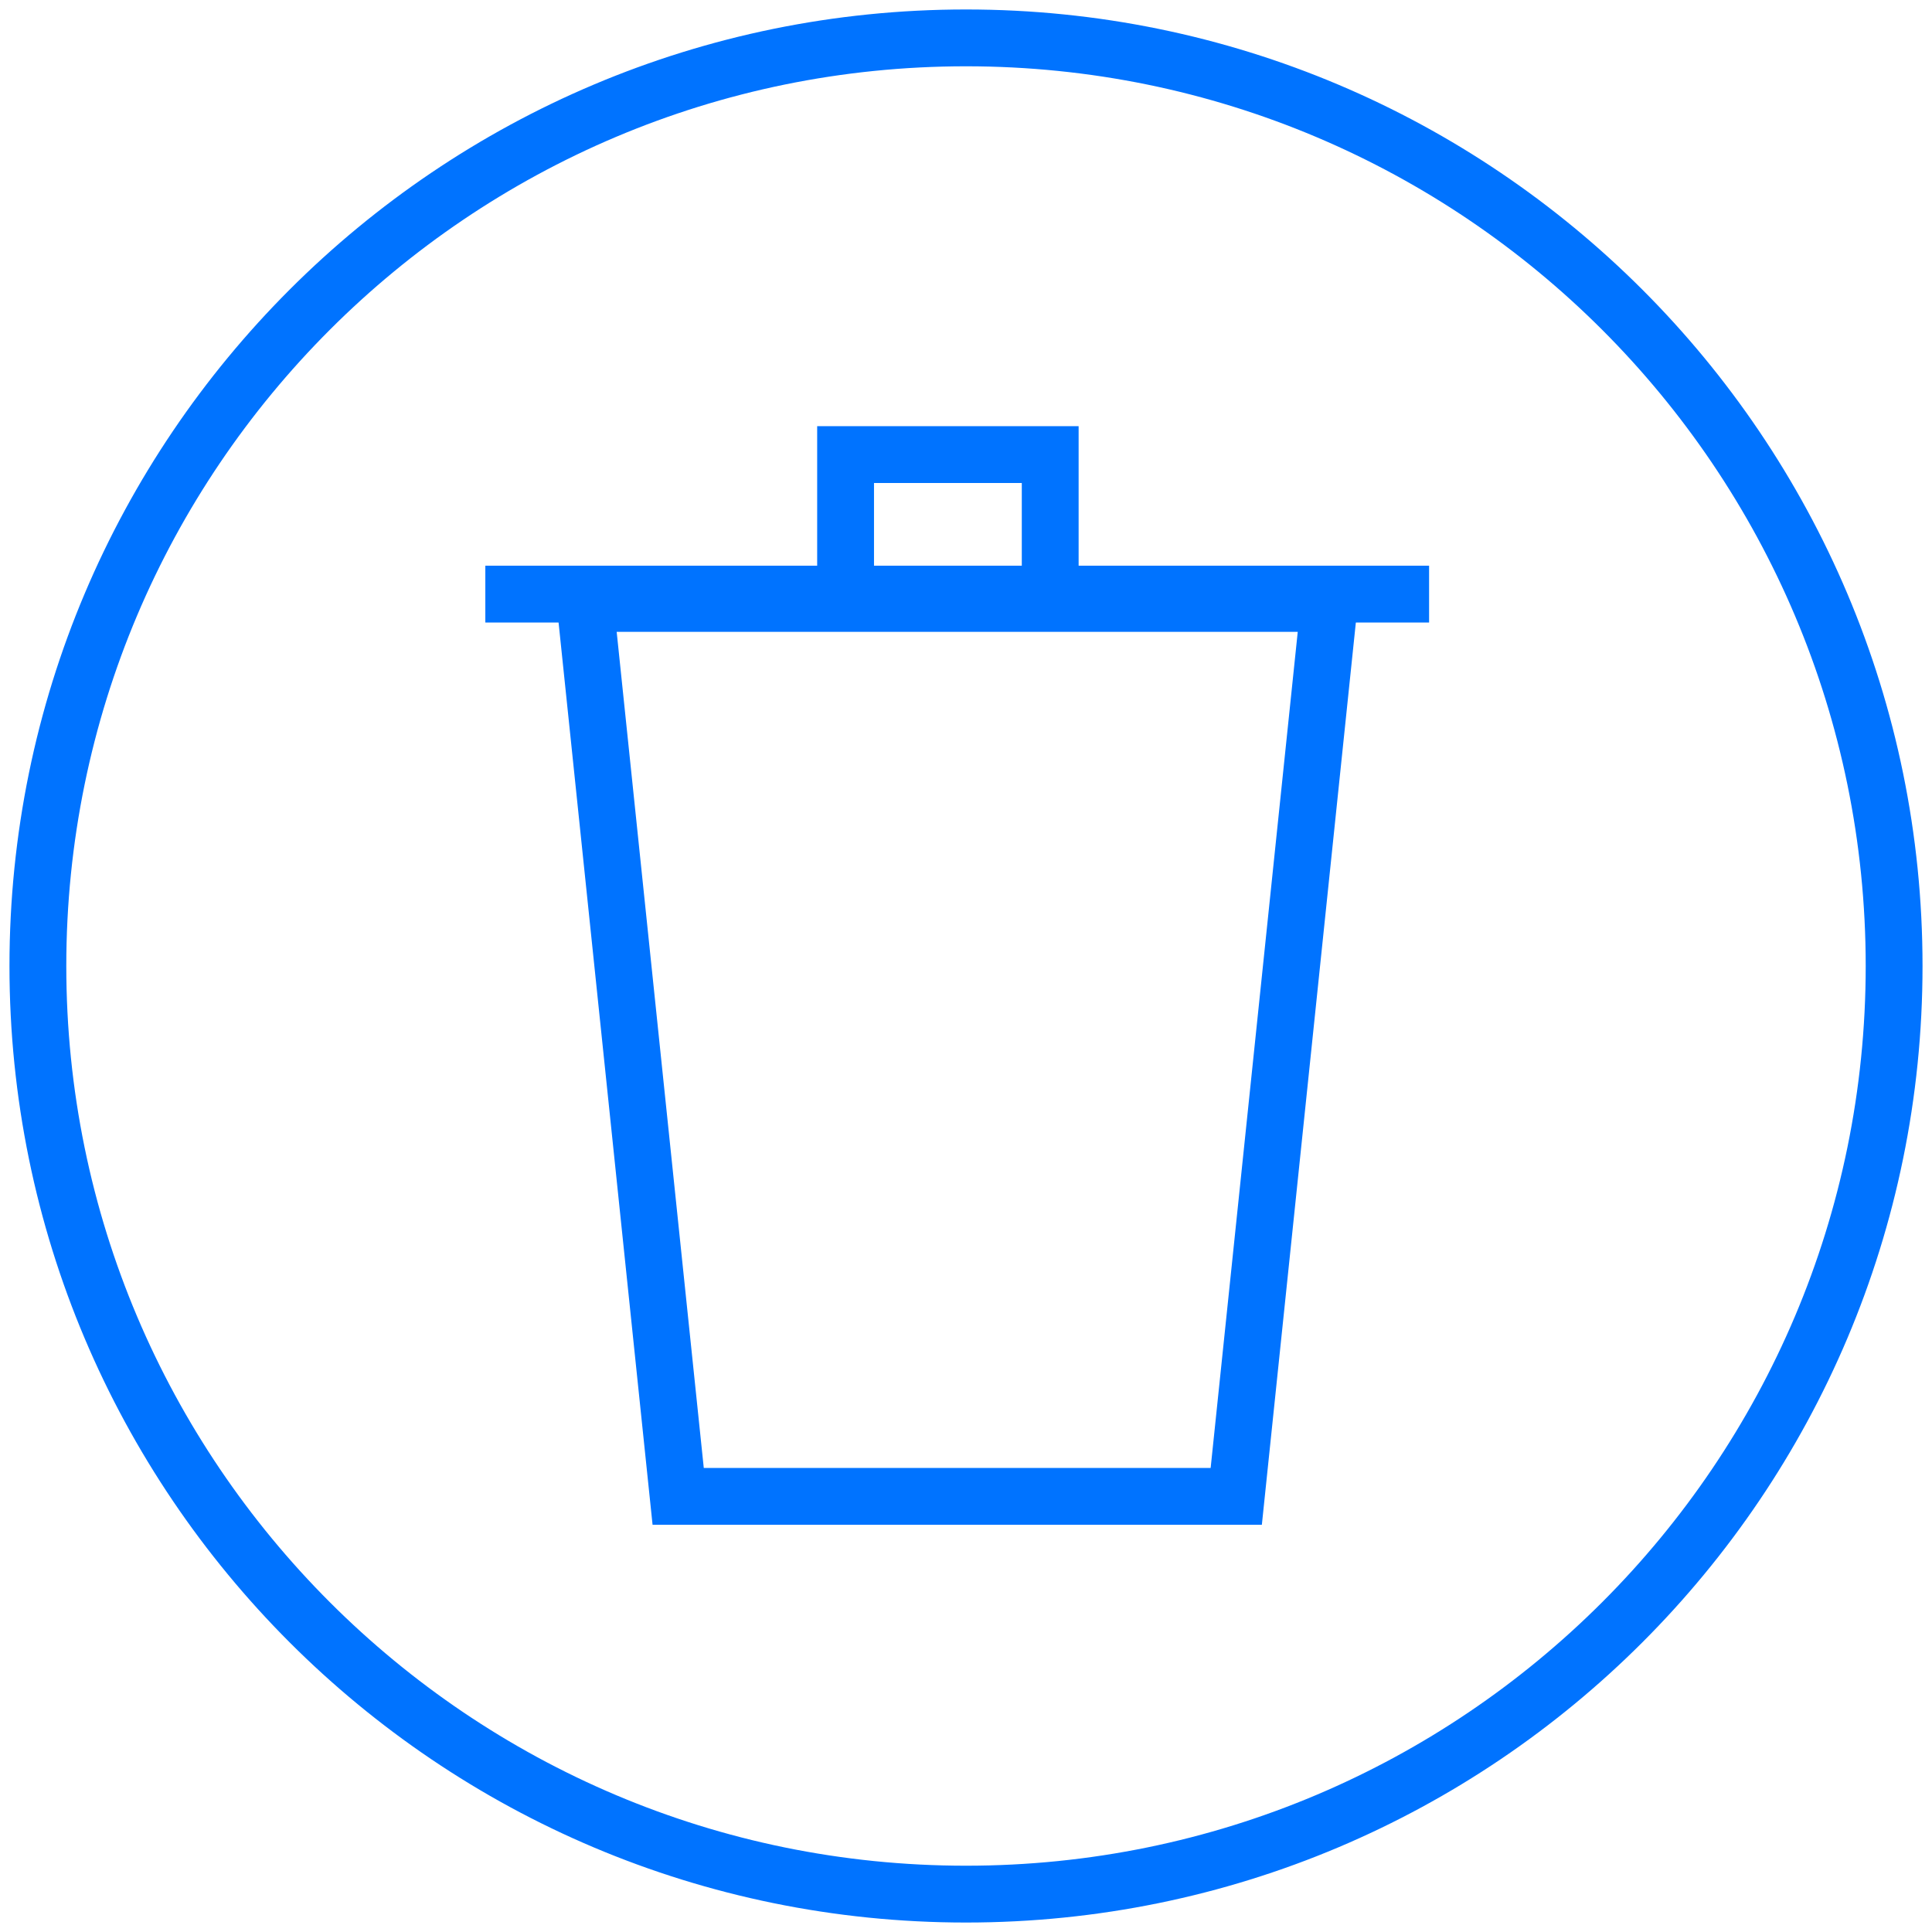
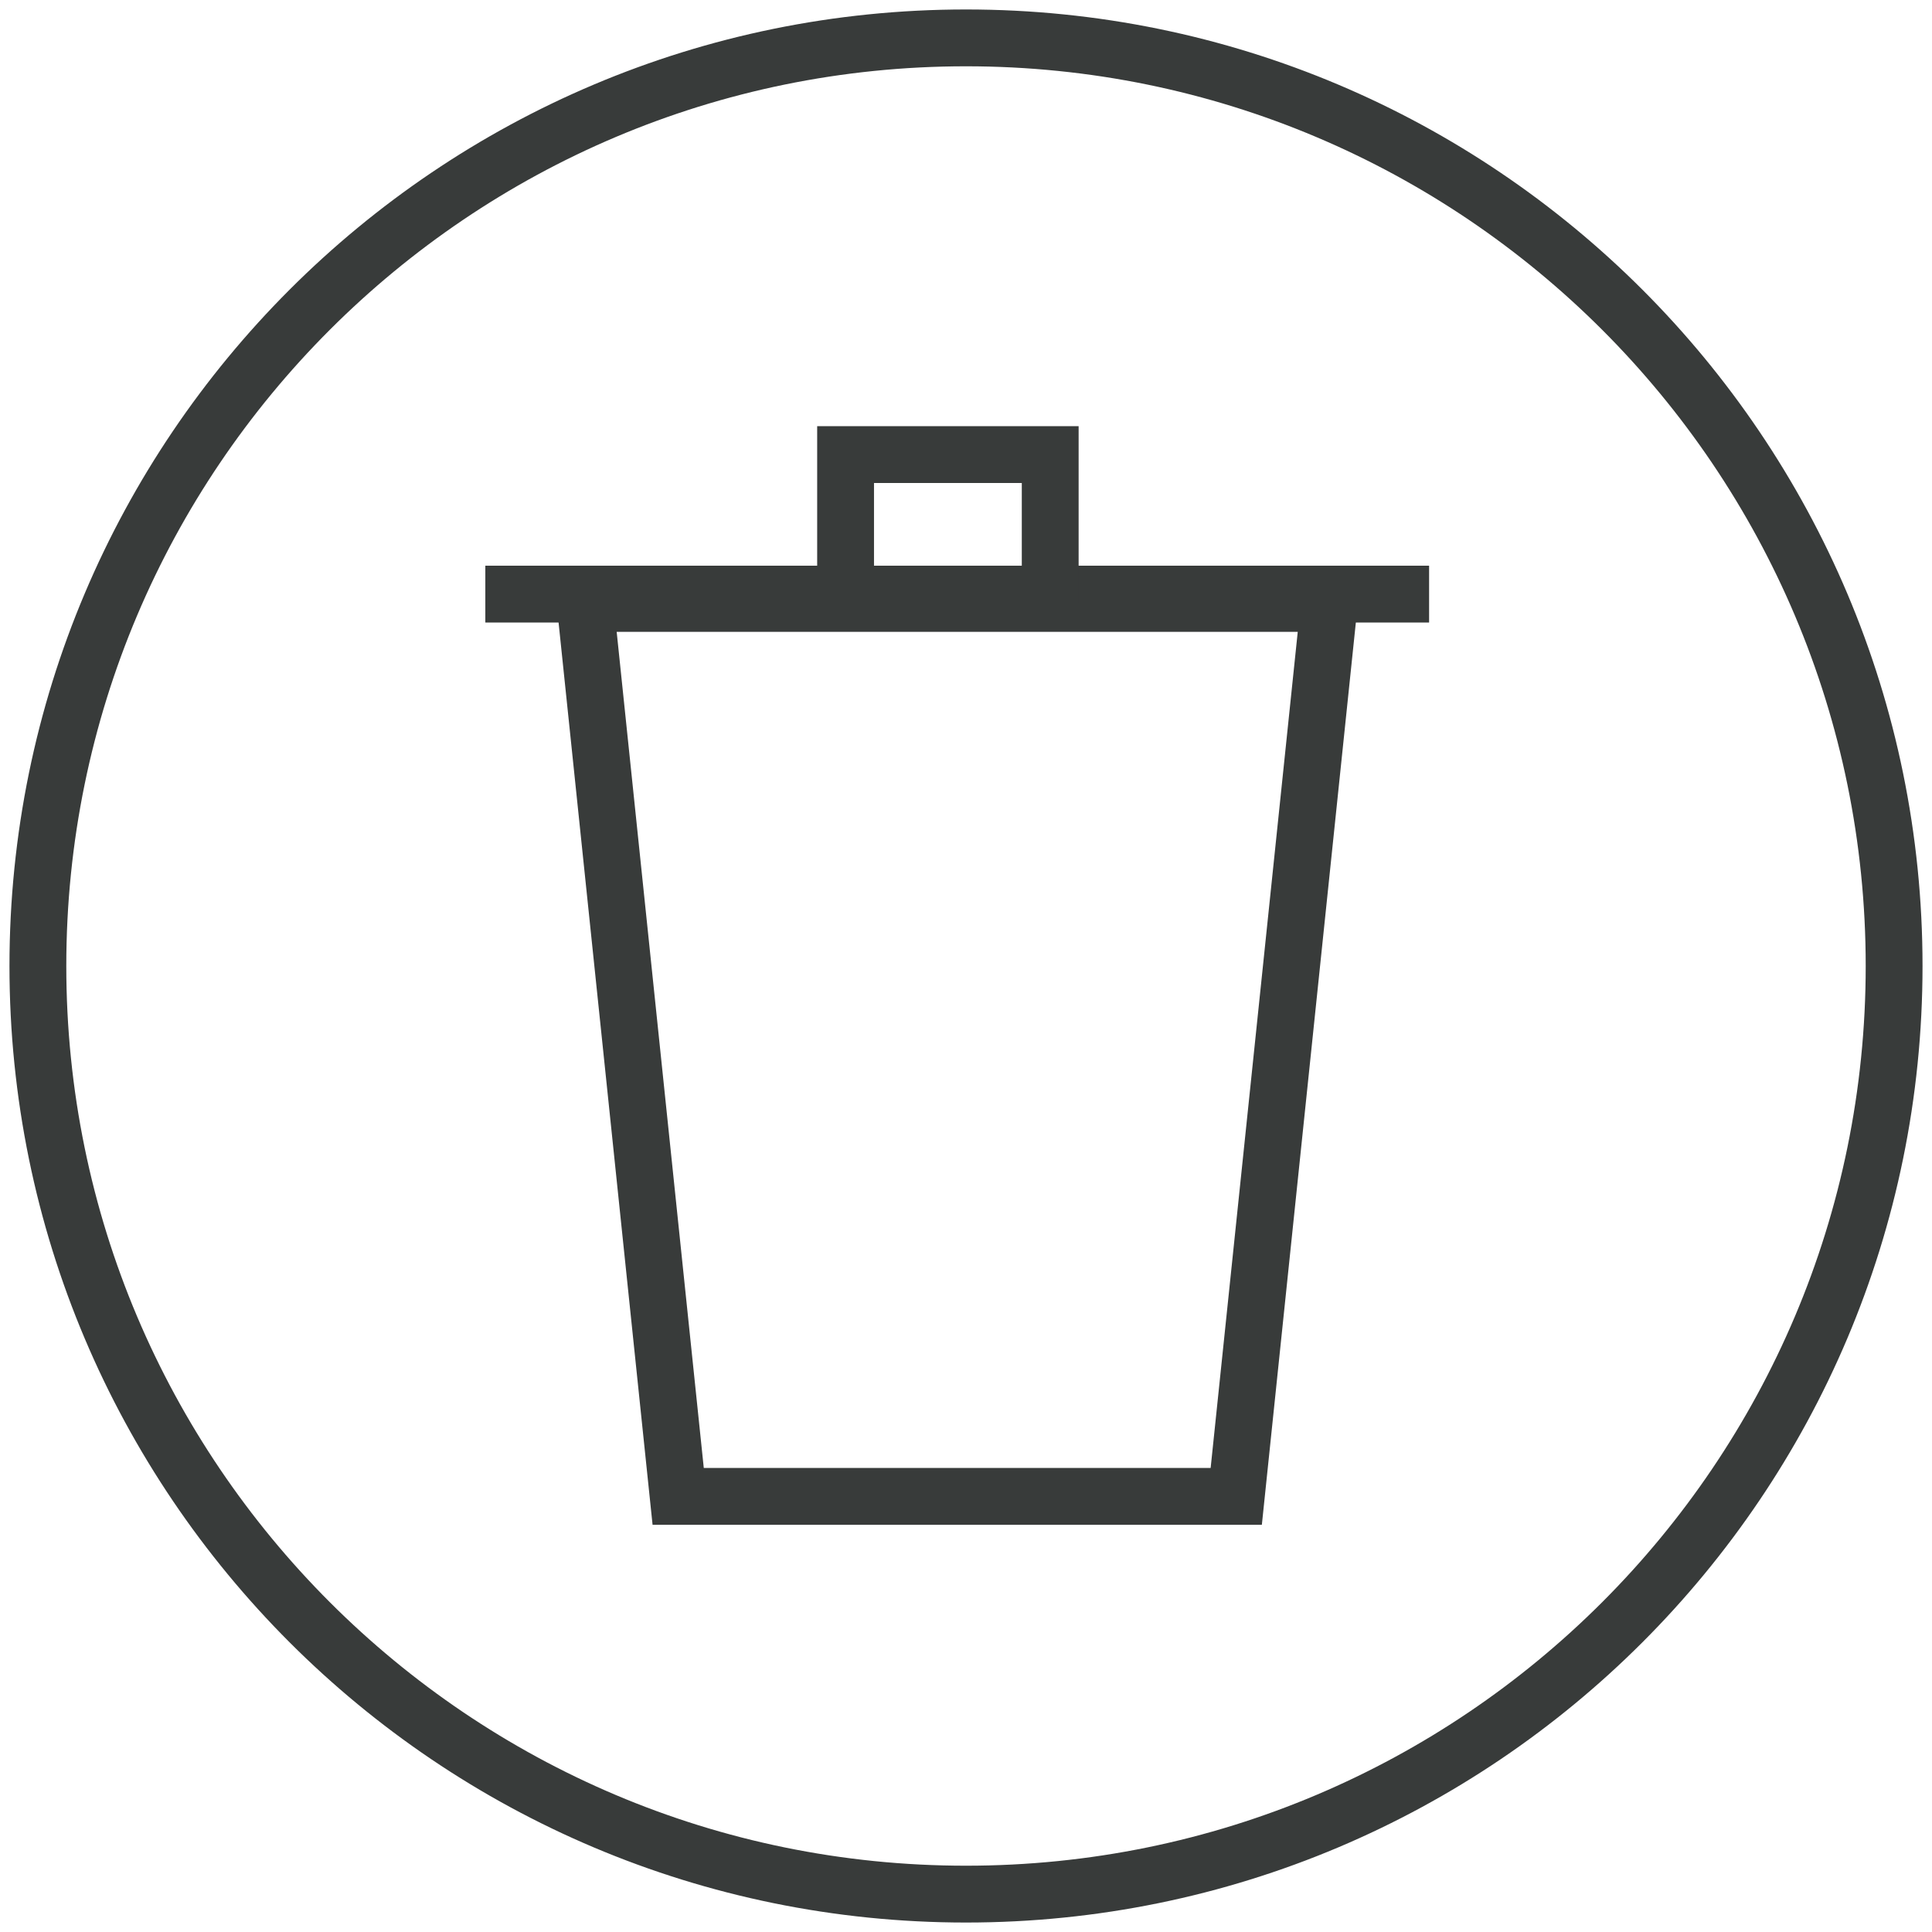
<svg xmlns="http://www.w3.org/2000/svg" width="102px" height="102px" viewBox="0 0 102 102" version="1.1">
  <g id="Page-1" stroke="none" stroke-width="1" fill="none" fill-rule="evenodd">
-     <g id="Mobile" transform="translate(-145, -186)" stroke="#0073FF" stroke-width="3">
+     <g id="Mobile" transform="translate(-145, -186)" stroke="#383B3A" stroke-width="3">
      <g id="Delete" transform="translate(147, 188)">
        <circle id="Oval-Copy-2" cx="49" cy="49" r="49" />
        <g id="cestino" transform="translate(23, 22)">
          <polygon id="Path-4" points="5.893 7.857 10.804 55 40.268 55 45.179 7.857" />
          <path d="M0.623,7.366 L50.449,7.366" id="Path-3" />
          <polyline id="Path-5" points="19.643 7.857 19.643 0 30.446 0 30.446 7.857" />
        </g>
      </g>
    </g>
  </g>
</svg>
